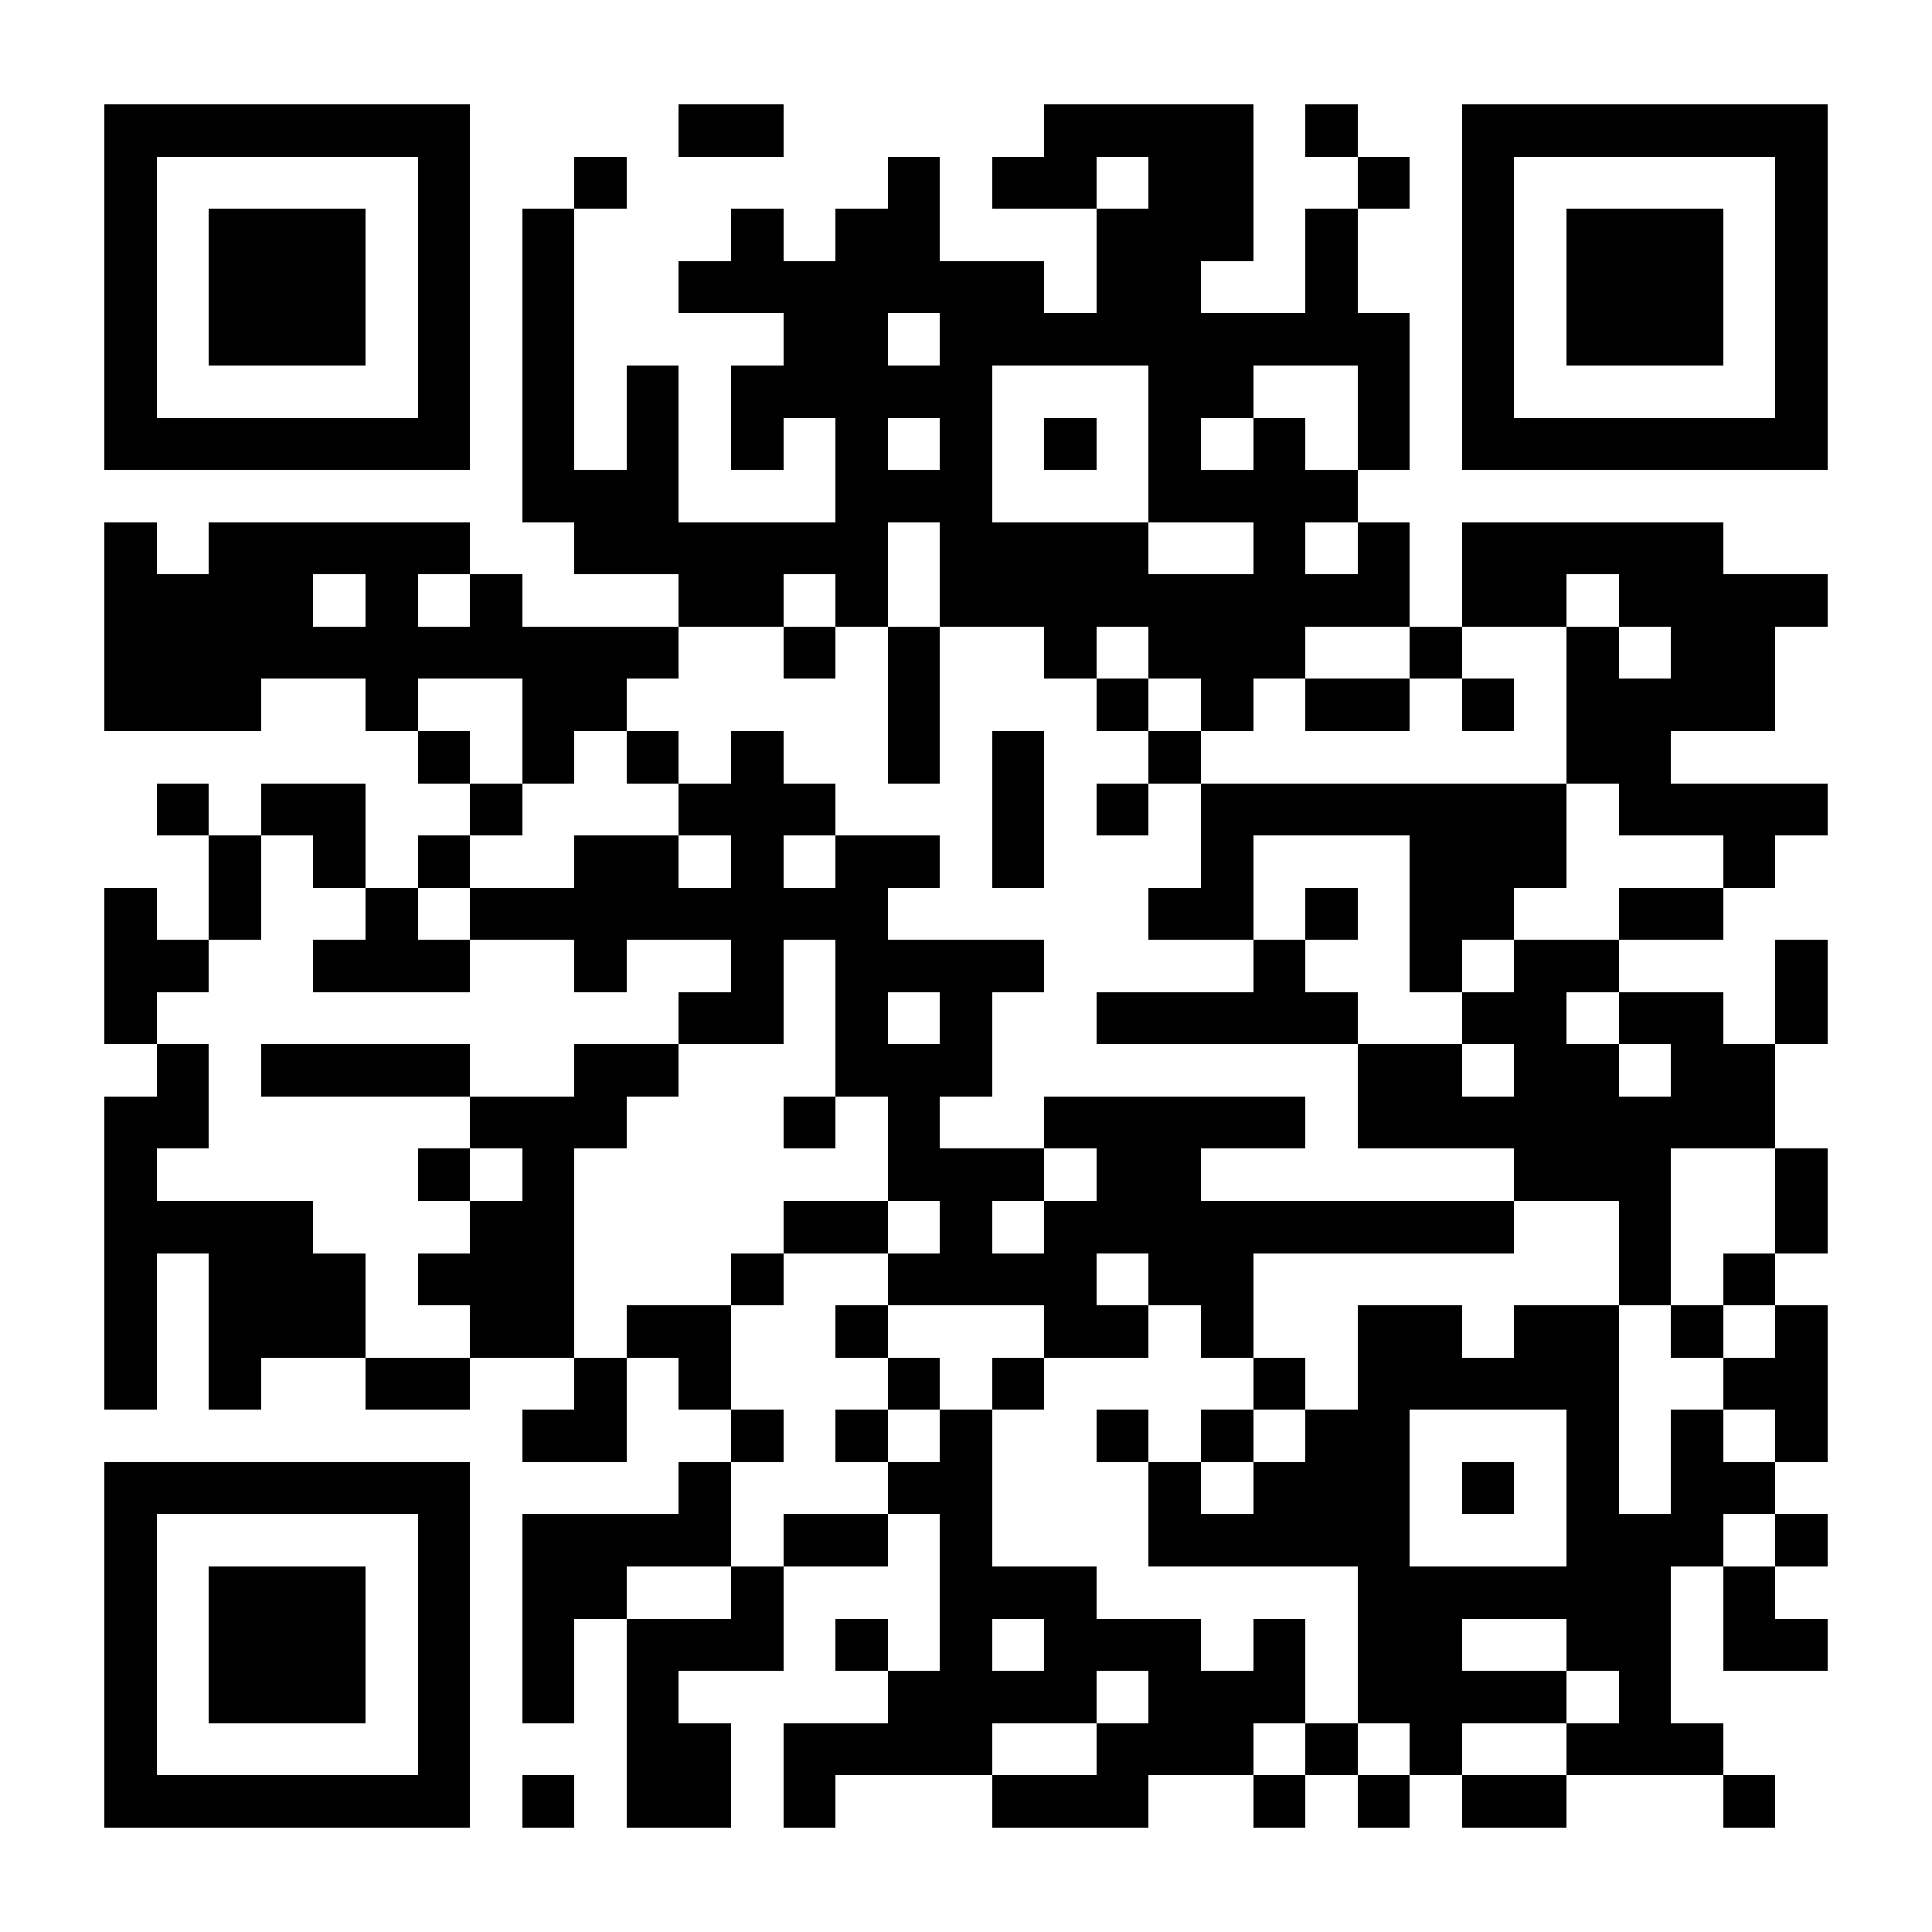
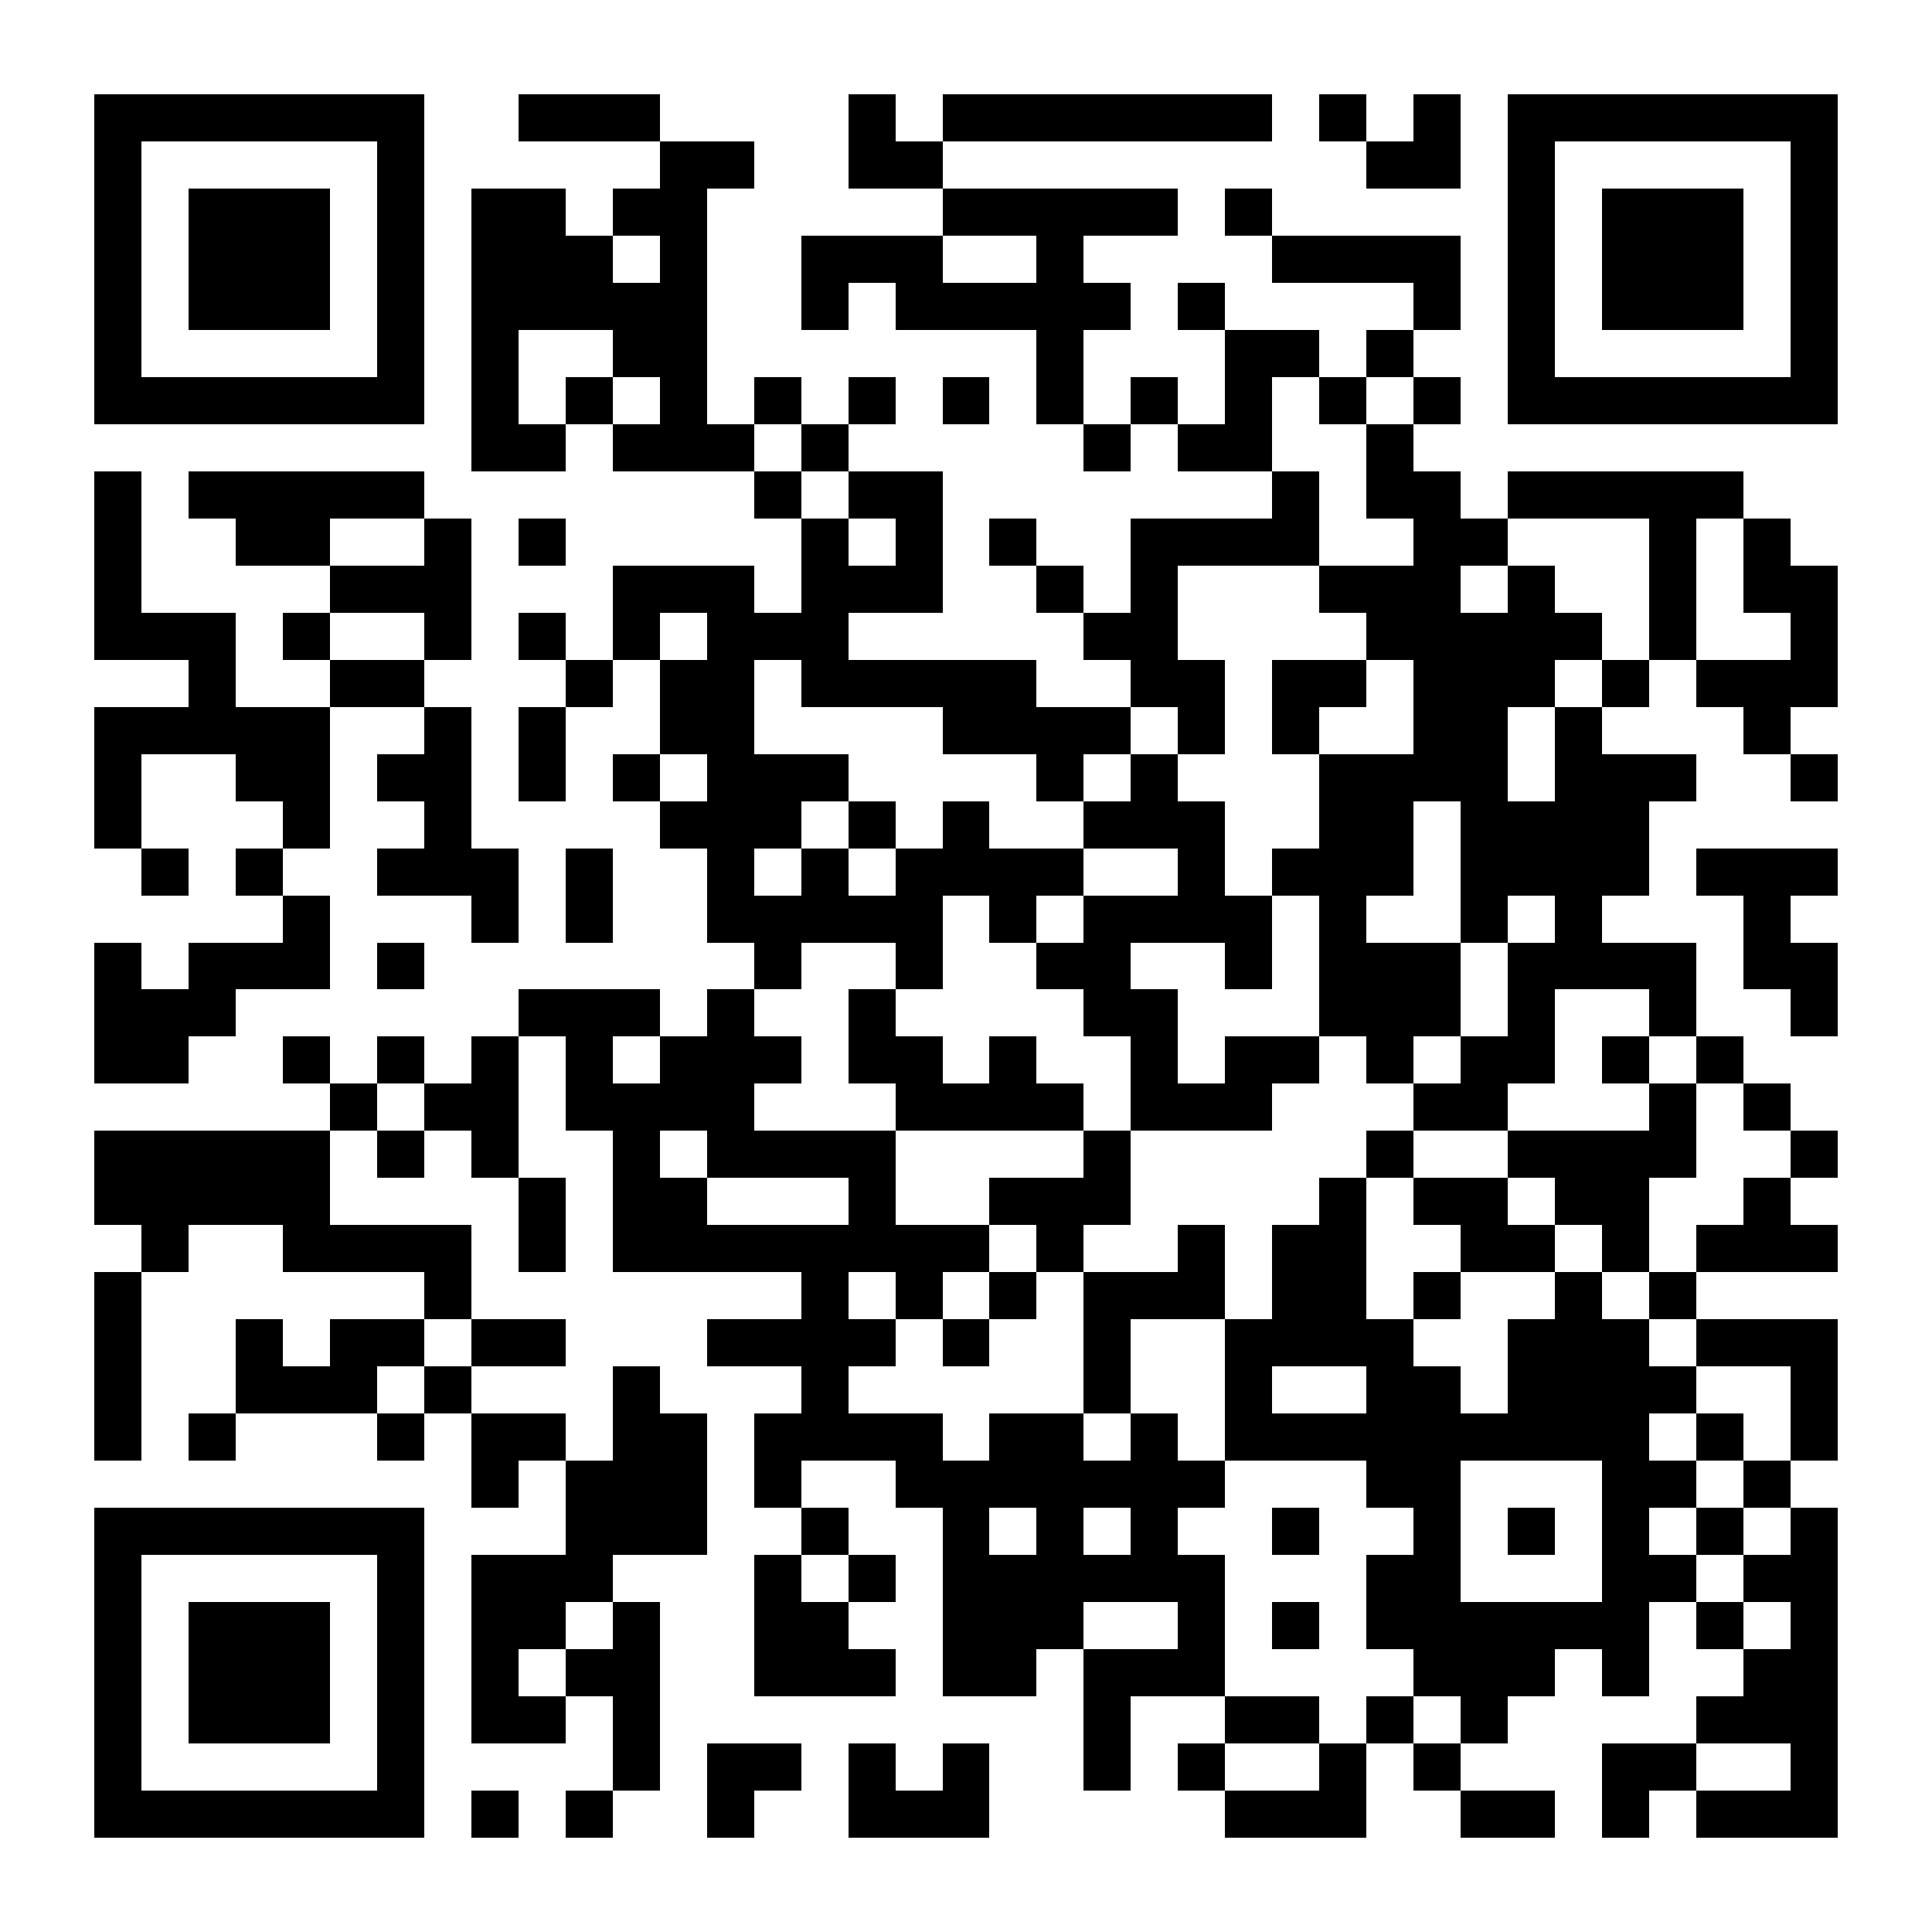
- <svg xmlns="http://www.w3.org/2000/svg" viewBox="0 0 37 37" shape-rendering="crispEdges">
-   <rect width="37" height="37" fill="#fff" />
-   <path d="M2,2h1v1h-1zM3,2h1v1h-1zM4,2h1v1h-1zM5,2h1v1h-1zM6,2h1v1h-1zM7,2h1v1h-1zM8,2h1v1h-1zM13,2h1v1h-1zM14,2h1v1h-1zM20,2h1v1h-1zM21,2h1v1h-1zM22,2h1v1h-1zM23,2h1v1h-1zM25,2h1v1h-1zM28,2h1v1h-1zM29,2h1v1h-1zM30,2h1v1h-1zM31,2h1v1h-1zM32,2h1v1h-1zM33,2h1v1h-1zM34,2h1v1h-1zM2,3h1v1h-1zM8,3h1v1h-1zM11,3h1v1h-1zM17,3h1v1h-1zM19,3h1v1h-1zM20,3h1v1h-1zM22,3h1v1h-1zM23,3h1v1h-1zM26,3h1v1h-1zM28,3h1v1h-1zM34,3h1v1h-1zM2,4h1v1h-1zM4,4h1v1h-1zM5,4h1v1h-1zM6,4h1v1h-1zM8,4h1v1h-1zM10,4h1v1h-1zM14,4h1v1h-1zM16,4h1v1h-1zM17,4h1v1h-1zM21,4h1v1h-1zM22,4h1v1h-1zM23,4h1v1h-1zM25,4h1v1h-1zM28,4h1v1h-1zM30,4h1v1h-1zM31,4h1v1h-1zM32,4h1v1h-1zM34,4h1v1h-1zM2,5h1v1h-1zM4,5h1v1h-1zM5,5h1v1h-1zM6,5h1v1h-1zM8,5h1v1h-1zM10,5h1v1h-1zM13,5h1v1h-1zM14,5h1v1h-1zM15,5h1v1h-1zM16,5h1v1h-1zM17,5h1v1h-1zM18,5h1v1h-1zM19,5h1v1h-1zM21,5h1v1h-1zM22,5h1v1h-1zM25,5h1v1h-1zM28,5h1v1h-1zM30,5h1v1h-1zM31,5h1v1h-1zM32,5h1v1h-1zM34,5h1v1h-1zM2,6h1v1h-1zM4,6h1v1h-1zM5,6h1v1h-1zM6,6h1v1h-1zM8,6h1v1h-1zM10,6h1v1h-1zM15,6h1v1h-1zM16,6h1v1h-1zM18,6h1v1h-1zM19,6h1v1h-1zM20,6h1v1h-1zM21,6h1v1h-1zM22,6h1v1h-1zM23,6h1v1h-1zM24,6h1v1h-1zM25,6h1v1h-1zM26,6h1v1h-1zM28,6h1v1h-1zM30,6h1v1h-1zM31,6h1v1h-1zM32,6h1v1h-1zM34,6h1v1h-1zM2,7h1v1h-1zM8,7h1v1h-1zM10,7h1v1h-1zM12,7h1v1h-1zM14,7h1v1h-1zM15,7h1v1h-1zM16,7h1v1h-1zM17,7h1v1h-1zM18,7h1v1h-1zM22,7h1v1h-1zM23,7h1v1h-1zM26,7h1v1h-1zM28,7h1v1h-1zM34,7h1v1h-1zM2,8h1v1h-1zM3,8h1v1h-1zM4,8h1v1h-1zM5,8h1v1h-1zM6,8h1v1h-1zM7,8h1v1h-1zM8,8h1v1h-1zM10,8h1v1h-1zM12,8h1v1h-1zM14,8h1v1h-1zM16,8h1v1h-1zM18,8h1v1h-1zM20,8h1v1h-1zM22,8h1v1h-1zM24,8h1v1h-1zM26,8h1v1h-1zM28,8h1v1h-1zM29,8h1v1h-1zM30,8h1v1h-1zM31,8h1v1h-1zM32,8h1v1h-1zM33,8h1v1h-1zM34,8h1v1h-1zM10,9h1v1h-1zM11,9h1v1h-1zM12,9h1v1h-1zM16,9h1v1h-1zM17,9h1v1h-1zM18,9h1v1h-1zM22,9h1v1h-1zM23,9h1v1h-1zM24,9h1v1h-1zM25,9h1v1h-1zM2,10h1v1h-1zM4,10h1v1h-1zM5,10h1v1h-1zM6,10h1v1h-1zM7,10h1v1h-1zM8,10h1v1h-1zM11,10h1v1h-1zM12,10h1v1h-1zM13,10h1v1h-1zM14,10h1v1h-1zM15,10h1v1h-1zM16,10h1v1h-1zM18,10h1v1h-1zM19,10h1v1h-1zM20,10h1v1h-1zM21,10h1v1h-1zM24,10h1v1h-1zM26,10h1v1h-1zM28,10h1v1h-1zM29,10h1v1h-1zM30,10h1v1h-1zM31,10h1v1h-1zM32,10h1v1h-1zM2,11h1v1h-1zM3,11h1v1h-1zM4,11h1v1h-1zM5,11h1v1h-1zM7,11h1v1h-1zM9,11h1v1h-1zM13,11h1v1h-1zM14,11h1v1h-1zM16,11h1v1h-1zM18,11h1v1h-1zM19,11h1v1h-1zM20,11h1v1h-1zM21,11h1v1h-1zM22,11h1v1h-1zM23,11h1v1h-1zM24,11h1v1h-1zM25,11h1v1h-1zM26,11h1v1h-1zM28,11h1v1h-1zM29,11h1v1h-1zM31,11h1v1h-1zM32,11h1v1h-1zM33,11h1v1h-1zM34,11h1v1h-1zM2,12h1v1h-1zM3,12h1v1h-1zM4,12h1v1h-1zM5,12h1v1h-1zM6,12h1v1h-1zM7,12h1v1h-1zM8,12h1v1h-1zM9,12h1v1h-1zM10,12h1v1h-1zM11,12h1v1h-1zM12,12h1v1h-1zM15,12h1v1h-1zM17,12h1v1h-1zM20,12h1v1h-1zM22,12h1v1h-1zM23,12h1v1h-1zM24,12h1v1h-1zM27,12h1v1h-1zM30,12h1v1h-1zM32,12h1v1h-1zM33,12h1v1h-1zM2,13h1v1h-1zM3,13h1v1h-1zM4,13h1v1h-1zM7,13h1v1h-1zM10,13h1v1h-1zM11,13h1v1h-1zM17,13h1v1h-1zM21,13h1v1h-1zM23,13h1v1h-1zM25,13h1v1h-1zM26,13h1v1h-1zM28,13h1v1h-1zM30,13h1v1h-1zM31,13h1v1h-1zM32,13h1v1h-1zM33,13h1v1h-1zM8,14h1v1h-1zM10,14h1v1h-1zM12,14h1v1h-1zM14,14h1v1h-1zM17,14h1v1h-1zM19,14h1v1h-1zM22,14h1v1h-1zM30,14h1v1h-1zM31,14h1v1h-1zM3,15h1v1h-1zM5,15h1v1h-1zM6,15h1v1h-1zM9,15h1v1h-1zM13,15h1v1h-1zM14,15h1v1h-1zM15,15h1v1h-1zM19,15h1v1h-1zM21,15h1v1h-1zM23,15h1v1h-1zM24,15h1v1h-1zM25,15h1v1h-1zM26,15h1v1h-1zM27,15h1v1h-1zM28,15h1v1h-1zM29,15h1v1h-1zM31,15h1v1h-1zM32,15h1v1h-1zM33,15h1v1h-1zM34,15h1v1h-1zM4,16h1v1h-1zM6,16h1v1h-1zM8,16h1v1h-1zM11,16h1v1h-1zM12,16h1v1h-1zM14,16h1v1h-1zM16,16h1v1h-1zM17,16h1v1h-1zM19,16h1v1h-1zM23,16h1v1h-1zM27,16h1v1h-1zM28,16h1v1h-1zM29,16h1v1h-1zM33,16h1v1h-1zM2,17h1v1h-1zM4,17h1v1h-1zM7,17h1v1h-1zM9,17h1v1h-1zM10,17h1v1h-1zM11,17h1v1h-1zM12,17h1v1h-1zM13,17h1v1h-1zM14,17h1v1h-1zM15,17h1v1h-1zM16,17h1v1h-1zM22,17h1v1h-1zM23,17h1v1h-1zM25,17h1v1h-1zM27,17h1v1h-1zM28,17h1v1h-1zM31,17h1v1h-1zM32,17h1v1h-1zM2,18h1v1h-1zM3,18h1v1h-1zM6,18h1v1h-1zM7,18h1v1h-1zM8,18h1v1h-1zM11,18h1v1h-1zM14,18h1v1h-1zM16,18h1v1h-1zM17,18h1v1h-1zM18,18h1v1h-1zM19,18h1v1h-1zM24,18h1v1h-1zM27,18h1v1h-1zM29,18h1v1h-1zM30,18h1v1h-1zM34,18h1v1h-1zM2,19h1v1h-1zM13,19h1v1h-1zM14,19h1v1h-1zM16,19h1v1h-1zM18,19h1v1h-1zM21,19h1v1h-1zM22,19h1v1h-1zM23,19h1v1h-1zM24,19h1v1h-1zM25,19h1v1h-1zM28,19h1v1h-1zM29,19h1v1h-1zM31,19h1v1h-1zM32,19h1v1h-1zM34,19h1v1h-1zM3,20h1v1h-1zM5,20h1v1h-1zM6,20h1v1h-1zM7,20h1v1h-1zM8,20h1v1h-1zM11,20h1v1h-1zM12,20h1v1h-1zM16,20h1v1h-1zM17,20h1v1h-1zM18,20h1v1h-1zM26,20h1v1h-1zM27,20h1v1h-1zM29,20h1v1h-1zM30,20h1v1h-1zM32,20h1v1h-1zM33,20h1v1h-1zM2,21h1v1h-1zM3,21h1v1h-1zM9,21h1v1h-1zM10,21h1v1h-1zM11,21h1v1h-1zM15,21h1v1h-1zM17,21h1v1h-1zM20,21h1v1h-1zM21,21h1v1h-1zM22,21h1v1h-1zM23,21h1v1h-1zM24,21h1v1h-1zM26,21h1v1h-1zM27,21h1v1h-1zM28,21h1v1h-1zM29,21h1v1h-1zM30,21h1v1h-1zM31,21h1v1h-1zM32,21h1v1h-1zM33,21h1v1h-1zM2,22h1v1h-1zM8,22h1v1h-1zM10,22h1v1h-1zM17,22h1v1h-1zM18,22h1v1h-1zM19,22h1v1h-1zM21,22h1v1h-1zM22,22h1v1h-1zM29,22h1v1h-1zM30,22h1v1h-1zM31,22h1v1h-1zM34,22h1v1h-1zM2,23h1v1h-1zM3,23h1v1h-1zM4,23h1v1h-1zM5,23h1v1h-1zM9,23h1v1h-1zM10,23h1v1h-1zM15,23h1v1h-1zM16,23h1v1h-1zM18,23h1v1h-1zM20,23h1v1h-1zM21,23h1v1h-1zM22,23h1v1h-1zM23,23h1v1h-1zM24,23h1v1h-1zM25,23h1v1h-1zM26,23h1v1h-1zM27,23h1v1h-1zM28,23h1v1h-1zM31,23h1v1h-1zM34,23h1v1h-1zM2,24h1v1h-1zM4,24h1v1h-1zM5,24h1v1h-1zM6,24h1v1h-1zM8,24h1v1h-1zM9,24h1v1h-1zM10,24h1v1h-1zM14,24h1v1h-1zM17,24h1v1h-1zM18,24h1v1h-1zM19,24h1v1h-1zM20,24h1v1h-1zM22,24h1v1h-1zM23,24h1v1h-1zM31,24h1v1h-1zM33,24h1v1h-1zM2,25h1v1h-1zM4,25h1v1h-1zM5,25h1v1h-1zM6,25h1v1h-1zM9,25h1v1h-1zM10,25h1v1h-1zM12,25h1v1h-1zM13,25h1v1h-1zM16,25h1v1h-1zM20,25h1v1h-1zM21,25h1v1h-1zM23,25h1v1h-1zM26,25h1v1h-1zM27,25h1v1h-1zM29,25h1v1h-1zM30,25h1v1h-1zM32,25h1v1h-1zM34,25h1v1h-1zM2,26h1v1h-1zM4,26h1v1h-1zM7,26h1v1h-1zM8,26h1v1h-1zM11,26h1v1h-1zM13,26h1v1h-1zM17,26h1v1h-1zM19,26h1v1h-1zM24,26h1v1h-1zM26,26h1v1h-1zM27,26h1v1h-1zM28,26h1v1h-1zM29,26h1v1h-1zM30,26h1v1h-1zM33,26h1v1h-1zM34,26h1v1h-1zM10,27h1v1h-1zM11,27h1v1h-1zM14,27h1v1h-1zM16,27h1v1h-1zM18,27h1v1h-1zM21,27h1v1h-1zM23,27h1v1h-1zM25,27h1v1h-1zM26,27h1v1h-1zM30,27h1v1h-1zM32,27h1v1h-1zM34,27h1v1h-1zM2,28h1v1h-1zM3,28h1v1h-1zM4,28h1v1h-1zM5,28h1v1h-1zM6,28h1v1h-1zM7,28h1v1h-1zM8,28h1v1h-1zM13,28h1v1h-1zM17,28h1v1h-1zM18,28h1v1h-1zM22,28h1v1h-1zM24,28h1v1h-1zM25,28h1v1h-1zM26,28h1v1h-1zM28,28h1v1h-1zM30,28h1v1h-1zM32,28h1v1h-1zM33,28h1v1h-1zM2,29h1v1h-1zM8,29h1v1h-1zM10,29h1v1h-1zM11,29h1v1h-1zM12,29h1v1h-1zM13,29h1v1h-1zM15,29h1v1h-1zM16,29h1v1h-1zM18,29h1v1h-1zM22,29h1v1h-1zM23,29h1v1h-1zM24,29h1v1h-1zM25,29h1v1h-1zM26,29h1v1h-1zM30,29h1v1h-1zM31,29h1v1h-1zM32,29h1v1h-1zM34,29h1v1h-1zM2,30h1v1h-1zM4,30h1v1h-1zM5,30h1v1h-1zM6,30h1v1h-1zM8,30h1v1h-1zM10,30h1v1h-1zM11,30h1v1h-1zM14,30h1v1h-1zM18,30h1v1h-1zM19,30h1v1h-1zM20,30h1v1h-1zM26,30h1v1h-1zM27,30h1v1h-1zM28,30h1v1h-1zM29,30h1v1h-1zM30,30h1v1h-1zM31,30h1v1h-1zM33,30h1v1h-1zM2,31h1v1h-1zM4,31h1v1h-1zM5,31h1v1h-1zM6,31h1v1h-1zM8,31h1v1h-1zM10,31h1v1h-1zM12,31h1v1h-1zM13,31h1v1h-1zM14,31h1v1h-1zM16,31h1v1h-1zM18,31h1v1h-1zM20,31h1v1h-1zM21,31h1v1h-1zM22,31h1v1h-1zM24,31h1v1h-1zM26,31h1v1h-1zM27,31h1v1h-1zM30,31h1v1h-1zM31,31h1v1h-1zM33,31h1v1h-1zM34,31h1v1h-1zM2,32h1v1h-1zM4,32h1v1h-1zM5,32h1v1h-1zM6,32h1v1h-1zM8,32h1v1h-1zM10,32h1v1h-1zM12,32h1v1h-1zM17,32h1v1h-1zM18,32h1v1h-1zM19,32h1v1h-1zM20,32h1v1h-1zM22,32h1v1h-1zM23,32h1v1h-1zM24,32h1v1h-1zM26,32h1v1h-1zM27,32h1v1h-1zM28,32h1v1h-1zM29,32h1v1h-1zM31,32h1v1h-1zM2,33h1v1h-1zM8,33h1v1h-1zM12,33h1v1h-1zM13,33h1v1h-1zM15,33h1v1h-1zM16,33h1v1h-1zM17,33h1v1h-1zM18,33h1v1h-1zM21,33h1v1h-1zM22,33h1v1h-1zM23,33h1v1h-1zM25,33h1v1h-1zM27,33h1v1h-1zM30,33h1v1h-1zM31,33h1v1h-1zM32,33h1v1h-1zM2,34h1v1h-1zM3,34h1v1h-1zM4,34h1v1h-1zM5,34h1v1h-1zM6,34h1v1h-1zM7,34h1v1h-1zM8,34h1v1h-1zM10,34h1v1h-1zM12,34h1v1h-1zM13,34h1v1h-1zM15,34h1v1h-1zM19,34h1v1h-1zM20,34h1v1h-1zM21,34h1v1h-1zM24,34h1v1h-1zM26,34h1v1h-1zM28,34h1v1h-1zM29,34h1v1h-1zM33,34h1v1h-1z" fill="#000" />
+ <svg xmlns="http://www.w3.org/2000/svg" viewBox="0 0 41 41" shape-rendering="crispEdges">
+   <rect width="41" height="41" fill="#fff" />
+   <path d="M2,2h1v1h-1zM3,2h1v1h-1zM4,2h1v1h-1zM5,2h1v1h-1zM6,2h1v1h-1zM7,2h1v1h-1zM8,2h1v1h-1zM11,2h1v1h-1zM12,2h1v1h-1zM13,2h1v1h-1zM18,2h1v1h-1zM20,2h1v1h-1zM21,2h1v1h-1zM22,2h1v1h-1zM23,2h1v1h-1zM24,2h1v1h-1zM25,2h1v1h-1zM26,2h1v1h-1zM28,2h1v1h-1zM30,2h1v1h-1zM32,2h1v1h-1zM33,2h1v1h-1zM34,2h1v1h-1zM35,2h1v1h-1zM36,2h1v1h-1zM37,2h1v1h-1zM38,2h1v1h-1zM2,3h1v1h-1zM8,3h1v1h-1zM14,3h1v1h-1zM15,3h1v1h-1zM18,3h1v1h-1zM19,3h1v1h-1zM29,3h1v1h-1zM30,3h1v1h-1zM32,3h1v1h-1zM38,3h1v1h-1zM2,4h1v1h-1zM4,4h1v1h-1zM5,4h1v1h-1zM6,4h1v1h-1zM8,4h1v1h-1zM10,4h1v1h-1zM11,4h1v1h-1zM13,4h1v1h-1zM14,4h1v1h-1zM20,4h1v1h-1zM21,4h1v1h-1zM22,4h1v1h-1zM23,4h1v1h-1zM24,4h1v1h-1zM26,4h1v1h-1zM32,4h1v1h-1zM34,4h1v1h-1zM35,4h1v1h-1zM36,4h1v1h-1zM38,4h1v1h-1zM2,5h1v1h-1zM4,5h1v1h-1zM5,5h1v1h-1zM6,5h1v1h-1zM8,5h1v1h-1zM10,5h1v1h-1zM11,5h1v1h-1zM12,5h1v1h-1zM14,5h1v1h-1zM17,5h1v1h-1zM18,5h1v1h-1zM19,5h1v1h-1zM22,5h1v1h-1zM27,5h1v1h-1zM28,5h1v1h-1zM29,5h1v1h-1zM30,5h1v1h-1zM32,5h1v1h-1zM34,5h1v1h-1zM35,5h1v1h-1zM36,5h1v1h-1zM38,5h1v1h-1zM2,6h1v1h-1zM4,6h1v1h-1zM5,6h1v1h-1zM6,6h1v1h-1zM8,6h1v1h-1zM10,6h1v1h-1zM11,6h1v1h-1zM12,6h1v1h-1zM13,6h1v1h-1zM14,6h1v1h-1zM17,6h1v1h-1zM19,6h1v1h-1zM20,6h1v1h-1zM21,6h1v1h-1zM22,6h1v1h-1zM23,6h1v1h-1zM25,6h1v1h-1zM30,6h1v1h-1zM32,6h1v1h-1zM34,6h1v1h-1zM35,6h1v1h-1zM36,6h1v1h-1zM38,6h1v1h-1zM2,7h1v1h-1zM8,7h1v1h-1zM10,7h1v1h-1zM13,7h1v1h-1zM14,7h1v1h-1zM22,7h1v1h-1zM26,7h1v1h-1zM27,7h1v1h-1zM29,7h1v1h-1zM32,7h1v1h-1zM38,7h1v1h-1zM2,8h1v1h-1zM3,8h1v1h-1zM4,8h1v1h-1zM5,8h1v1h-1zM6,8h1v1h-1zM7,8h1v1h-1zM8,8h1v1h-1zM10,8h1v1h-1zM12,8h1v1h-1zM14,8h1v1h-1zM16,8h1v1h-1zM18,8h1v1h-1zM20,8h1v1h-1zM22,8h1v1h-1zM24,8h1v1h-1zM26,8h1v1h-1zM28,8h1v1h-1zM30,8h1v1h-1zM32,8h1v1h-1zM33,8h1v1h-1zM34,8h1v1h-1zM35,8h1v1h-1zM36,8h1v1h-1zM37,8h1v1h-1zM38,8h1v1h-1zM10,9h1v1h-1zM11,9h1v1h-1zM13,9h1v1h-1zM14,9h1v1h-1zM15,9h1v1h-1zM17,9h1v1h-1zM23,9h1v1h-1zM25,9h1v1h-1zM26,9h1v1h-1zM29,9h1v1h-1zM2,10h1v1h-1zM4,10h1v1h-1zM5,10h1v1h-1zM6,10h1v1h-1zM7,10h1v1h-1zM8,10h1v1h-1zM16,10h1v1h-1zM18,10h1v1h-1zM19,10h1v1h-1zM27,10h1v1h-1zM29,10h1v1h-1zM30,10h1v1h-1zM32,10h1v1h-1zM33,10h1v1h-1zM34,10h1v1h-1zM35,10h1v1h-1zM36,10h1v1h-1zM2,11h1v1h-1zM5,11h1v1h-1zM6,11h1v1h-1zM9,11h1v1h-1zM11,11h1v1h-1zM17,11h1v1h-1zM19,11h1v1h-1zM21,11h1v1h-1zM24,11h1v1h-1zM25,11h1v1h-1zM26,11h1v1h-1zM27,11h1v1h-1zM30,11h1v1h-1zM31,11h1v1h-1zM35,11h1v1h-1zM37,11h1v1h-1zM2,12h1v1h-1zM7,12h1v1h-1zM8,12h1v1h-1zM9,12h1v1h-1zM13,12h1v1h-1zM14,12h1v1h-1zM15,12h1v1h-1zM17,12h1v1h-1zM18,12h1v1h-1zM19,12h1v1h-1zM22,12h1v1h-1zM24,12h1v1h-1zM28,12h1v1h-1zM29,12h1v1h-1zM30,12h1v1h-1zM32,12h1v1h-1zM35,12h1v1h-1zM37,12h1v1h-1zM38,12h1v1h-1zM2,13h1v1h-1zM3,13h1v1h-1zM4,13h1v1h-1zM6,13h1v1h-1zM9,13h1v1h-1zM11,13h1v1h-1zM13,13h1v1h-1zM15,13h1v1h-1zM16,13h1v1h-1zM17,13h1v1h-1zM23,13h1v1h-1zM24,13h1v1h-1zM29,13h1v1h-1zM30,13h1v1h-1zM31,13h1v1h-1zM32,13h1v1h-1zM33,13h1v1h-1zM35,13h1v1h-1zM38,13h1v1h-1zM4,14h1v1h-1zM7,14h1v1h-1zM8,14h1v1h-1zM12,14h1v1h-1zM14,14h1v1h-1zM15,14h1v1h-1zM17,14h1v1h-1zM18,14h1v1h-1zM19,14h1v1h-1zM20,14h1v1h-1zM21,14h1v1h-1zM24,14h1v1h-1zM25,14h1v1h-1zM27,14h1v1h-1zM28,14h1v1h-1zM30,14h1v1h-1zM31,14h1v1h-1zM32,14h1v1h-1zM34,14h1v1h-1zM36,14h1v1h-1zM37,14h1v1h-1zM38,14h1v1h-1zM2,15h1v1h-1zM3,15h1v1h-1zM4,15h1v1h-1zM5,15h1v1h-1zM6,15h1v1h-1zM9,15h1v1h-1zM11,15h1v1h-1zM14,15h1v1h-1zM15,15h1v1h-1zM20,15h1v1h-1zM21,15h1v1h-1zM22,15h1v1h-1zM23,15h1v1h-1zM25,15h1v1h-1zM27,15h1v1h-1zM30,15h1v1h-1zM31,15h1v1h-1zM33,15h1v1h-1zM37,15h1v1h-1zM2,16h1v1h-1zM5,16h1v1h-1zM6,16h1v1h-1zM8,16h1v1h-1zM9,16h1v1h-1zM11,16h1v1h-1zM13,16h1v1h-1zM15,16h1v1h-1zM16,16h1v1h-1zM17,16h1v1h-1zM22,16h1v1h-1zM24,16h1v1h-1zM28,16h1v1h-1zM29,16h1v1h-1zM30,16h1v1h-1zM31,16h1v1h-1zM33,16h1v1h-1zM34,16h1v1h-1zM35,16h1v1h-1zM38,16h1v1h-1zM2,17h1v1h-1zM6,17h1v1h-1zM9,17h1v1h-1zM14,17h1v1h-1zM15,17h1v1h-1zM16,17h1v1h-1zM18,17h1v1h-1zM20,17h1v1h-1zM23,17h1v1h-1zM24,17h1v1h-1zM25,17h1v1h-1zM28,17h1v1h-1zM29,17h1v1h-1zM31,17h1v1h-1zM32,17h1v1h-1zM33,17h1v1h-1zM34,17h1v1h-1zM3,18h1v1h-1zM5,18h1v1h-1zM8,18h1v1h-1zM9,18h1v1h-1zM10,18h1v1h-1zM12,18h1v1h-1zM15,18h1v1h-1zM17,18h1v1h-1zM19,18h1v1h-1zM20,18h1v1h-1zM21,18h1v1h-1zM22,18h1v1h-1zM25,18h1v1h-1zM27,18h1v1h-1zM28,18h1v1h-1zM29,18h1v1h-1zM31,18h1v1h-1zM32,18h1v1h-1zM33,18h1v1h-1zM34,18h1v1h-1zM36,18h1v1h-1zM37,18h1v1h-1zM38,18h1v1h-1zM6,19h1v1h-1zM10,19h1v1h-1zM12,19h1v1h-1zM15,19h1v1h-1zM16,19h1v1h-1zM17,19h1v1h-1zM18,19h1v1h-1zM19,19h1v1h-1zM21,19h1v1h-1zM23,19h1v1h-1zM24,19h1v1h-1zM25,19h1v1h-1zM26,19h1v1h-1zM28,19h1v1h-1zM31,19h1v1h-1zM33,19h1v1h-1zM37,19h1v1h-1zM2,20h1v1h-1zM4,20h1v1h-1zM5,20h1v1h-1zM6,20h1v1h-1zM8,20h1v1h-1zM16,20h1v1h-1zM19,20h1v1h-1zM22,20h1v1h-1zM23,20h1v1h-1zM26,20h1v1h-1zM28,20h1v1h-1zM29,20h1v1h-1zM30,20h1v1h-1zM32,20h1v1h-1zM33,20h1v1h-1zM34,20h1v1h-1zM35,20h1v1h-1zM37,20h1v1h-1zM38,20h1v1h-1zM2,21h1v1h-1zM3,21h1v1h-1zM4,21h1v1h-1zM11,21h1v1h-1zM12,21h1v1h-1zM13,21h1v1h-1zM15,21h1v1h-1zM18,21h1v1h-1zM23,21h1v1h-1zM24,21h1v1h-1zM28,21h1v1h-1zM29,21h1v1h-1zM30,21h1v1h-1zM32,21h1v1h-1zM35,21h1v1h-1zM38,21h1v1h-1zM2,22h1v1h-1zM3,22h1v1h-1zM6,22h1v1h-1zM8,22h1v1h-1zM10,22h1v1h-1zM12,22h1v1h-1zM14,22h1v1h-1zM15,22h1v1h-1zM16,22h1v1h-1zM18,22h1v1h-1zM19,22h1v1h-1zM21,22h1v1h-1zM24,22h1v1h-1zM26,22h1v1h-1zM27,22h1v1h-1zM29,22h1v1h-1zM31,22h1v1h-1zM32,22h1v1h-1zM34,22h1v1h-1zM36,22h1v1h-1zM7,23h1v1h-1zM9,23h1v1h-1zM10,23h1v1h-1zM12,23h1v1h-1zM13,23h1v1h-1zM14,23h1v1h-1zM15,23h1v1h-1zM19,23h1v1h-1zM20,23h1v1h-1zM21,23h1v1h-1zM22,23h1v1h-1zM24,23h1v1h-1zM25,23h1v1h-1zM26,23h1v1h-1zM30,23h1v1h-1zM31,23h1v1h-1zM35,23h1v1h-1zM37,23h1v1h-1zM2,24h1v1h-1zM3,24h1v1h-1zM4,24h1v1h-1zM5,24h1v1h-1zM6,24h1v1h-1zM8,24h1v1h-1zM10,24h1v1h-1zM13,24h1v1h-1zM15,24h1v1h-1zM16,24h1v1h-1zM17,24h1v1h-1zM18,24h1v1h-1zM23,24h1v1h-1zM29,24h1v1h-1zM32,24h1v1h-1zM33,24h1v1h-1zM34,24h1v1h-1zM35,24h1v1h-1zM38,24h1v1h-1zM2,25h1v1h-1zM3,25h1v1h-1zM4,25h1v1h-1zM5,25h1v1h-1zM6,25h1v1h-1zM11,25h1v1h-1zM13,25h1v1h-1zM14,25h1v1h-1zM18,25h1v1h-1zM21,25h1v1h-1zM22,25h1v1h-1zM23,25h1v1h-1zM28,25h1v1h-1zM30,25h1v1h-1zM31,25h1v1h-1zM33,25h1v1h-1zM34,25h1v1h-1zM37,25h1v1h-1zM3,26h1v1h-1zM6,26h1v1h-1zM7,26h1v1h-1zM8,26h1v1h-1zM9,26h1v1h-1zM11,26h1v1h-1zM13,26h1v1h-1zM14,26h1v1h-1zM15,26h1v1h-1zM16,26h1v1h-1zM17,26h1v1h-1zM18,26h1v1h-1zM19,26h1v1h-1zM20,26h1v1h-1zM22,26h1v1h-1zM25,26h1v1h-1zM27,26h1v1h-1zM28,26h1v1h-1zM31,26h1v1h-1zM32,26h1v1h-1zM34,26h1v1h-1zM36,26h1v1h-1zM37,26h1v1h-1zM38,26h1v1h-1zM2,27h1v1h-1zM9,27h1v1h-1zM17,27h1v1h-1zM19,27h1v1h-1zM21,27h1v1h-1zM23,27h1v1h-1zM24,27h1v1h-1zM25,27h1v1h-1zM27,27h1v1h-1zM28,27h1v1h-1zM30,27h1v1h-1zM33,27h1v1h-1zM35,27h1v1h-1zM2,28h1v1h-1zM5,28h1v1h-1zM7,28h1v1h-1zM8,28h1v1h-1zM10,28h1v1h-1zM11,28h1v1h-1zM15,28h1v1h-1zM16,28h1v1h-1zM17,28h1v1h-1zM18,28h1v1h-1zM20,28h1v1h-1zM23,28h1v1h-1zM26,28h1v1h-1zM27,28h1v1h-1zM28,28h1v1h-1zM29,28h1v1h-1zM32,28h1v1h-1zM33,28h1v1h-1zM34,28h1v1h-1zM36,28h1v1h-1zM37,28h1v1h-1zM38,28h1v1h-1zM2,29h1v1h-1zM5,29h1v1h-1zM6,29h1v1h-1zM7,29h1v1h-1zM9,29h1v1h-1zM13,29h1v1h-1zM17,29h1v1h-1zM23,29h1v1h-1zM26,29h1v1h-1zM29,29h1v1h-1zM30,29h1v1h-1zM32,29h1v1h-1zM33,29h1v1h-1zM34,29h1v1h-1zM35,29h1v1h-1zM38,29h1v1h-1zM2,30h1v1h-1zM4,30h1v1h-1zM8,30h1v1h-1zM10,30h1v1h-1zM11,30h1v1h-1zM13,30h1v1h-1zM14,30h1v1h-1zM16,30h1v1h-1zM17,30h1v1h-1zM18,30h1v1h-1zM19,30h1v1h-1zM21,30h1v1h-1zM22,30h1v1h-1zM24,30h1v1h-1zM26,30h1v1h-1zM27,30h1v1h-1zM28,30h1v1h-1zM29,30h1v1h-1zM30,30h1v1h-1zM31,30h1v1h-1zM32,30h1v1h-1zM33,30h1v1h-1zM34,30h1v1h-1zM36,30h1v1h-1zM38,30h1v1h-1zM10,31h1v1h-1zM12,31h1v1h-1zM13,31h1v1h-1zM14,31h1v1h-1zM16,31h1v1h-1zM19,31h1v1h-1zM20,31h1v1h-1zM21,31h1v1h-1zM22,31h1v1h-1zM23,31h1v1h-1zM24,31h1v1h-1zM25,31h1v1h-1zM29,31h1v1h-1zM30,31h1v1h-1zM34,31h1v1h-1zM35,31h1v1h-1zM37,31h1v1h-1zM2,32h1v1h-1zM3,32h1v1h-1zM4,32h1v1h-1zM5,32h1v1h-1zM6,32h1v1h-1zM7,32h1v1h-1zM8,32h1v1h-1zM12,32h1v1h-1zM13,32h1v1h-1zM14,32h1v1h-1zM17,32h1v1h-1zM20,32h1v1h-1zM22,32h1v1h-1zM24,32h1v1h-1zM27,32h1v1h-1zM30,32h1v1h-1zM32,32h1v1h-1zM34,32h1v1h-1zM36,32h1v1h-1zM38,32h1v1h-1zM2,33h1v1h-1zM8,33h1v1h-1zM10,33h1v1h-1zM11,33h1v1h-1zM12,33h1v1h-1zM16,33h1v1h-1zM18,33h1v1h-1zM20,33h1v1h-1zM21,33h1v1h-1zM22,33h1v1h-1zM23,33h1v1h-1zM24,33h1v1h-1zM25,33h1v1h-1zM29,33h1v1h-1zM30,33h1v1h-1zM34,33h1v1h-1zM35,33h1v1h-1zM37,33h1v1h-1zM38,33h1v1h-1zM2,34h1v1h-1zM4,34h1v1h-1zM5,34h1v1h-1zM6,34h1v1h-1zM8,34h1v1h-1zM10,34h1v1h-1zM11,34h1v1h-1zM13,34h1v1h-1zM16,34h1v1h-1zM17,34h1v1h-1zM20,34h1v1h-1zM21,34h1v1h-1zM22,34h1v1h-1zM25,34h1v1h-1zM27,34h1v1h-1zM29,34h1v1h-1zM30,34h1v1h-1zM31,34h1v1h-1zM32,34h1v1h-1zM33,34h1v1h-1zM34,34h1v1h-1zM36,34h1v1h-1zM38,34h1v1h-1zM2,35h1v1h-1zM4,35h1v1h-1zM5,35h1v1h-1zM6,35h1v1h-1zM8,35h1v1h-1zM10,35h1v1h-1zM12,35h1v1h-1zM13,35h1v1h-1zM16,35h1v1h-1zM17,35h1v1h-1zM18,35h1v1h-1zM20,35h1v1h-1zM21,35h1v1h-1zM23,35h1v1h-1zM24,35h1v1h-1zM25,35h1v1h-1zM30,35h1v1h-1zM31,35h1v1h-1zM32,35h1v1h-1zM34,35h1v1h-1zM37,35h1v1h-1zM38,35h1v1h-1zM2,36h1v1h-1zM4,36h1v1h-1zM5,36h1v1h-1zM6,36h1v1h-1zM8,36h1v1h-1zM10,36h1v1h-1zM11,36h1v1h-1zM13,36h1v1h-1zM23,36h1v1h-1zM26,36h1v1h-1zM27,36h1v1h-1zM29,36h1v1h-1zM31,36h1v1h-1zM36,36h1v1h-1zM37,36h1v1h-1zM38,36h1v1h-1zM2,37h1v1h-1zM8,37h1v1h-1zM13,37h1v1h-1zM15,37h1v1h-1zM16,37h1v1h-1zM18,37h1v1h-1zM20,37h1v1h-1zM23,37h1v1h-1zM25,37h1v1h-1zM28,37h1v1h-1zM30,37h1v1h-1zM34,37h1v1h-1zM35,37h1v1h-1zM38,37h1v1h-1zM2,38h1v1h-1zM3,38h1v1h-1zM4,38h1v1h-1zM5,38h1v1h-1zM6,38h1v1h-1zM7,38h1v1h-1zM8,38h1v1h-1zM10,38h1v1h-1zM12,38h1v1h-1zM15,38h1v1h-1zM18,38h1v1h-1zM19,38h1v1h-1zM20,38h1v1h-1zM26,38h1v1h-1zM27,38h1v1h-1zM28,38h1v1h-1zM31,38h1v1h-1zM32,38h1v1h-1zM34,38h1v1h-1zM36,38h1v1h-1zM37,38h1v1h-1zM38,38h1v1h-1z" fill="#000" />
</svg>
